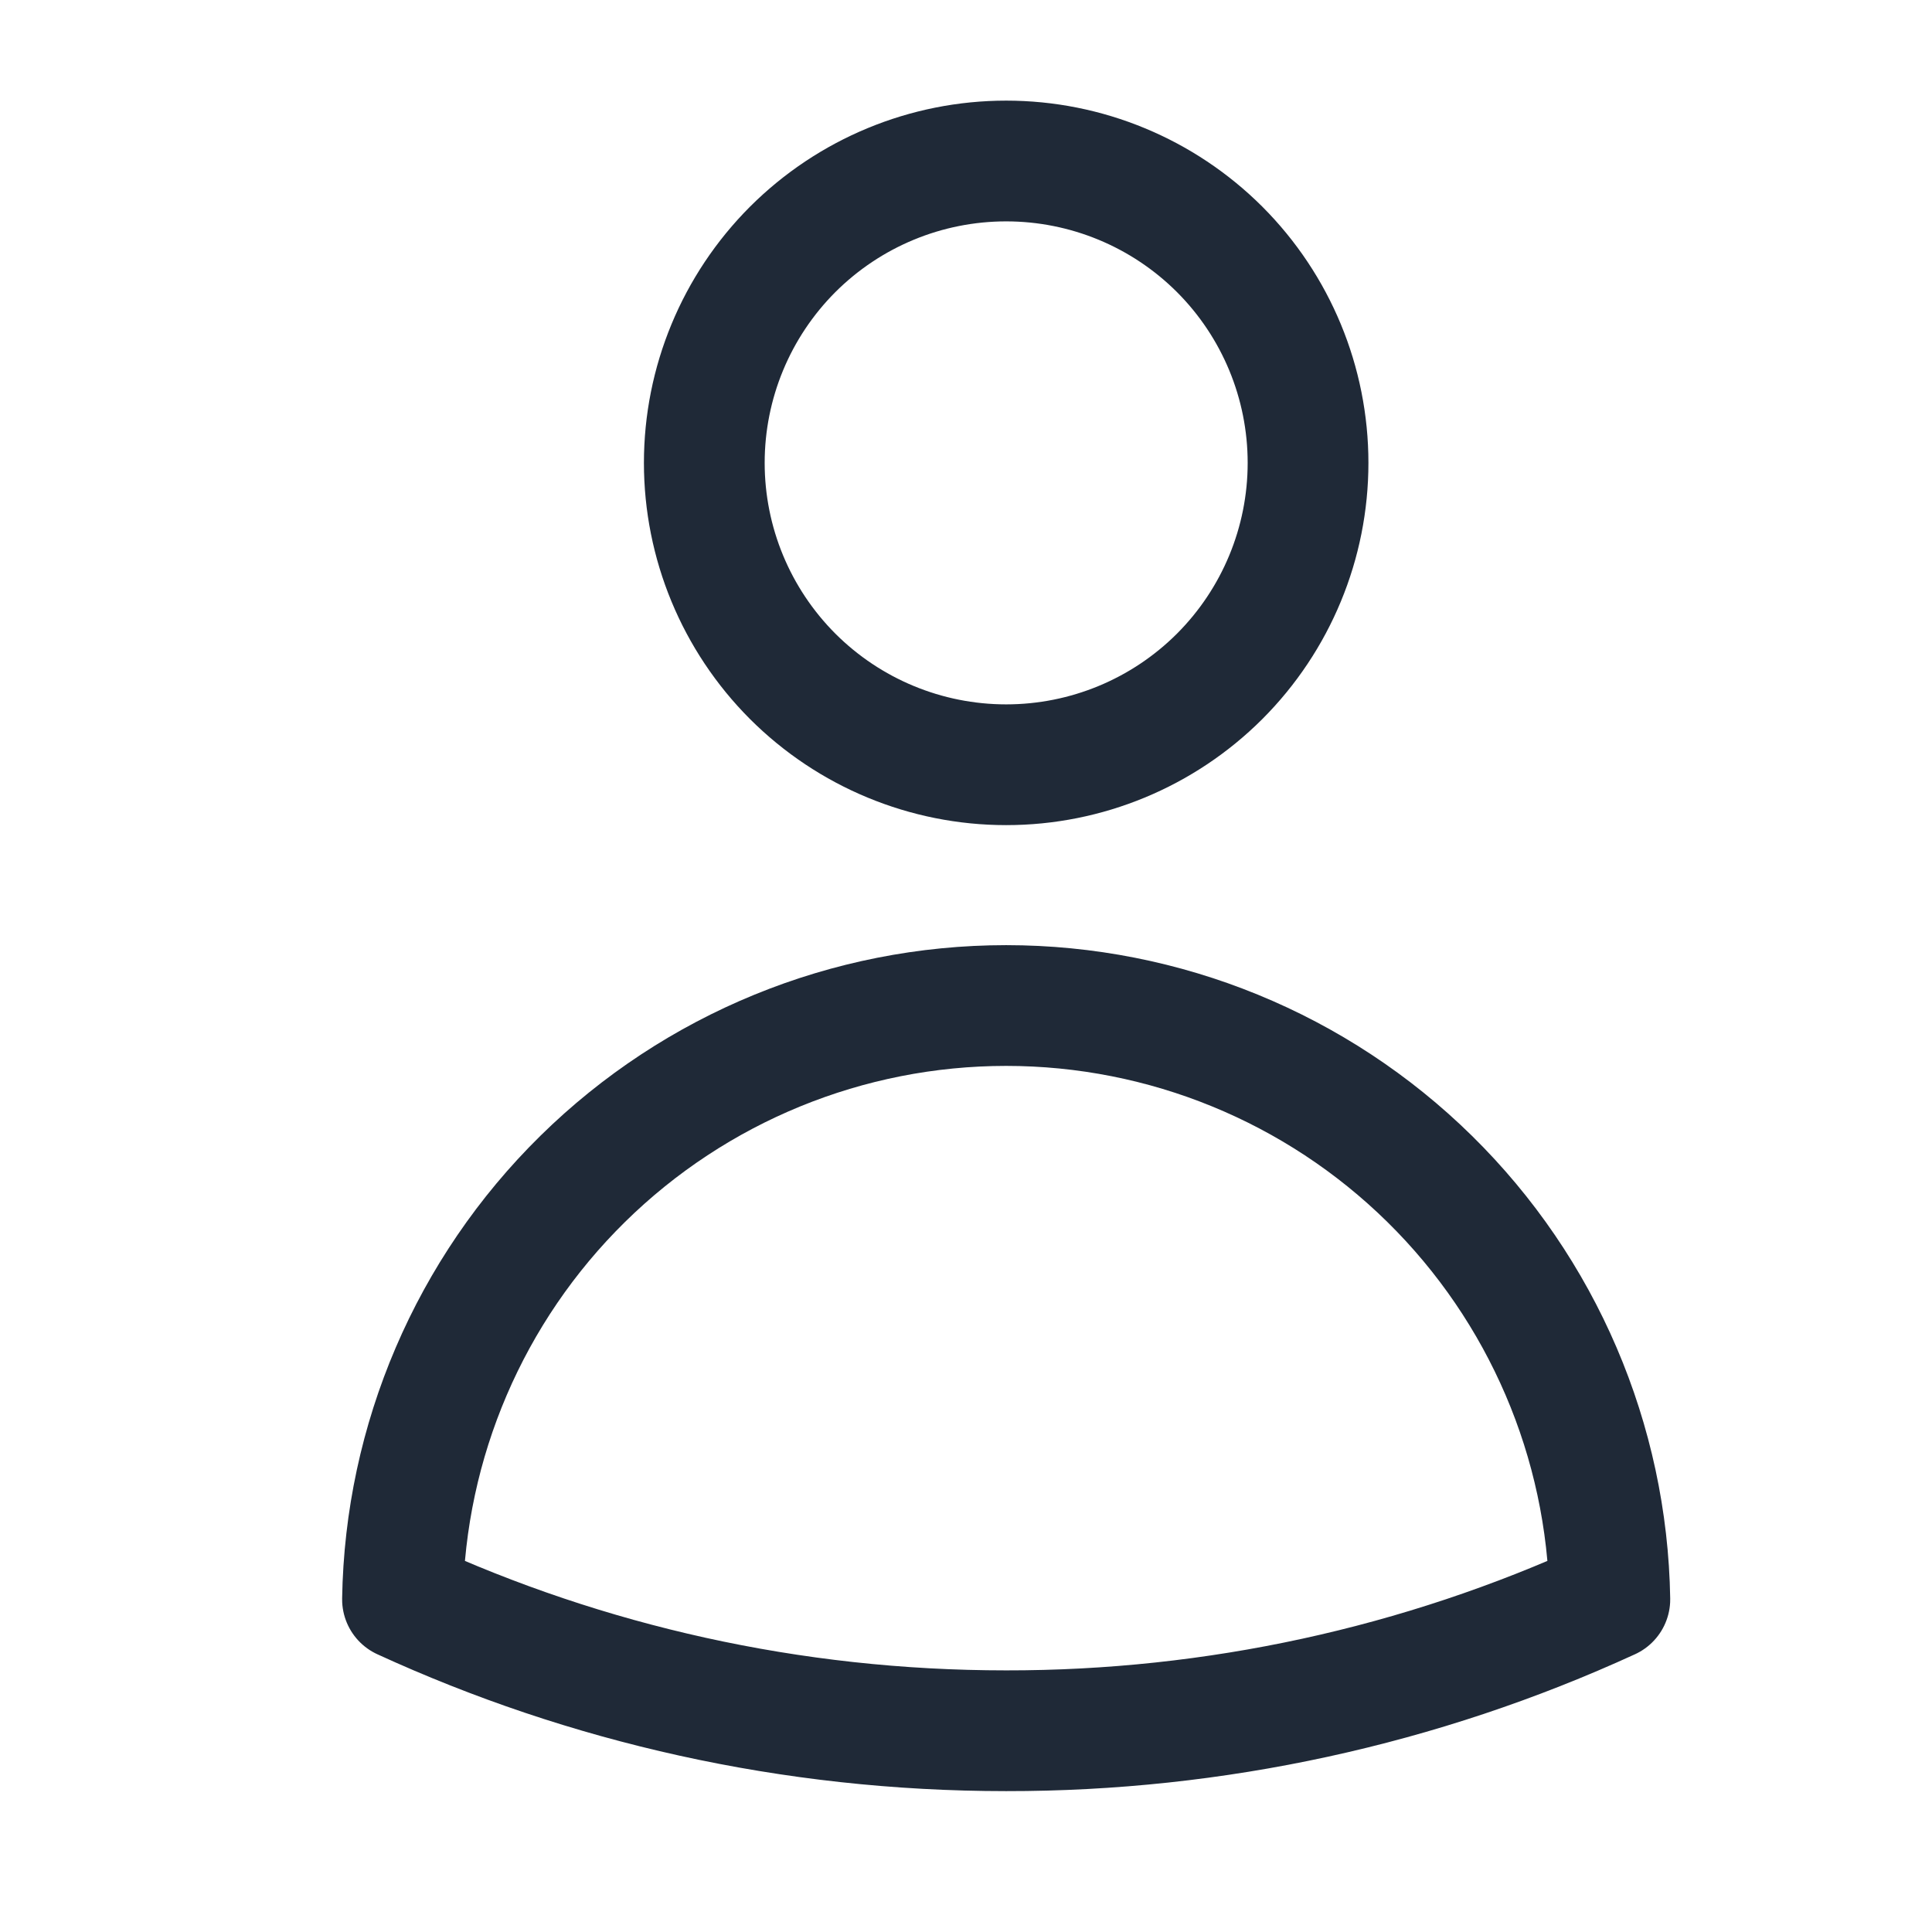
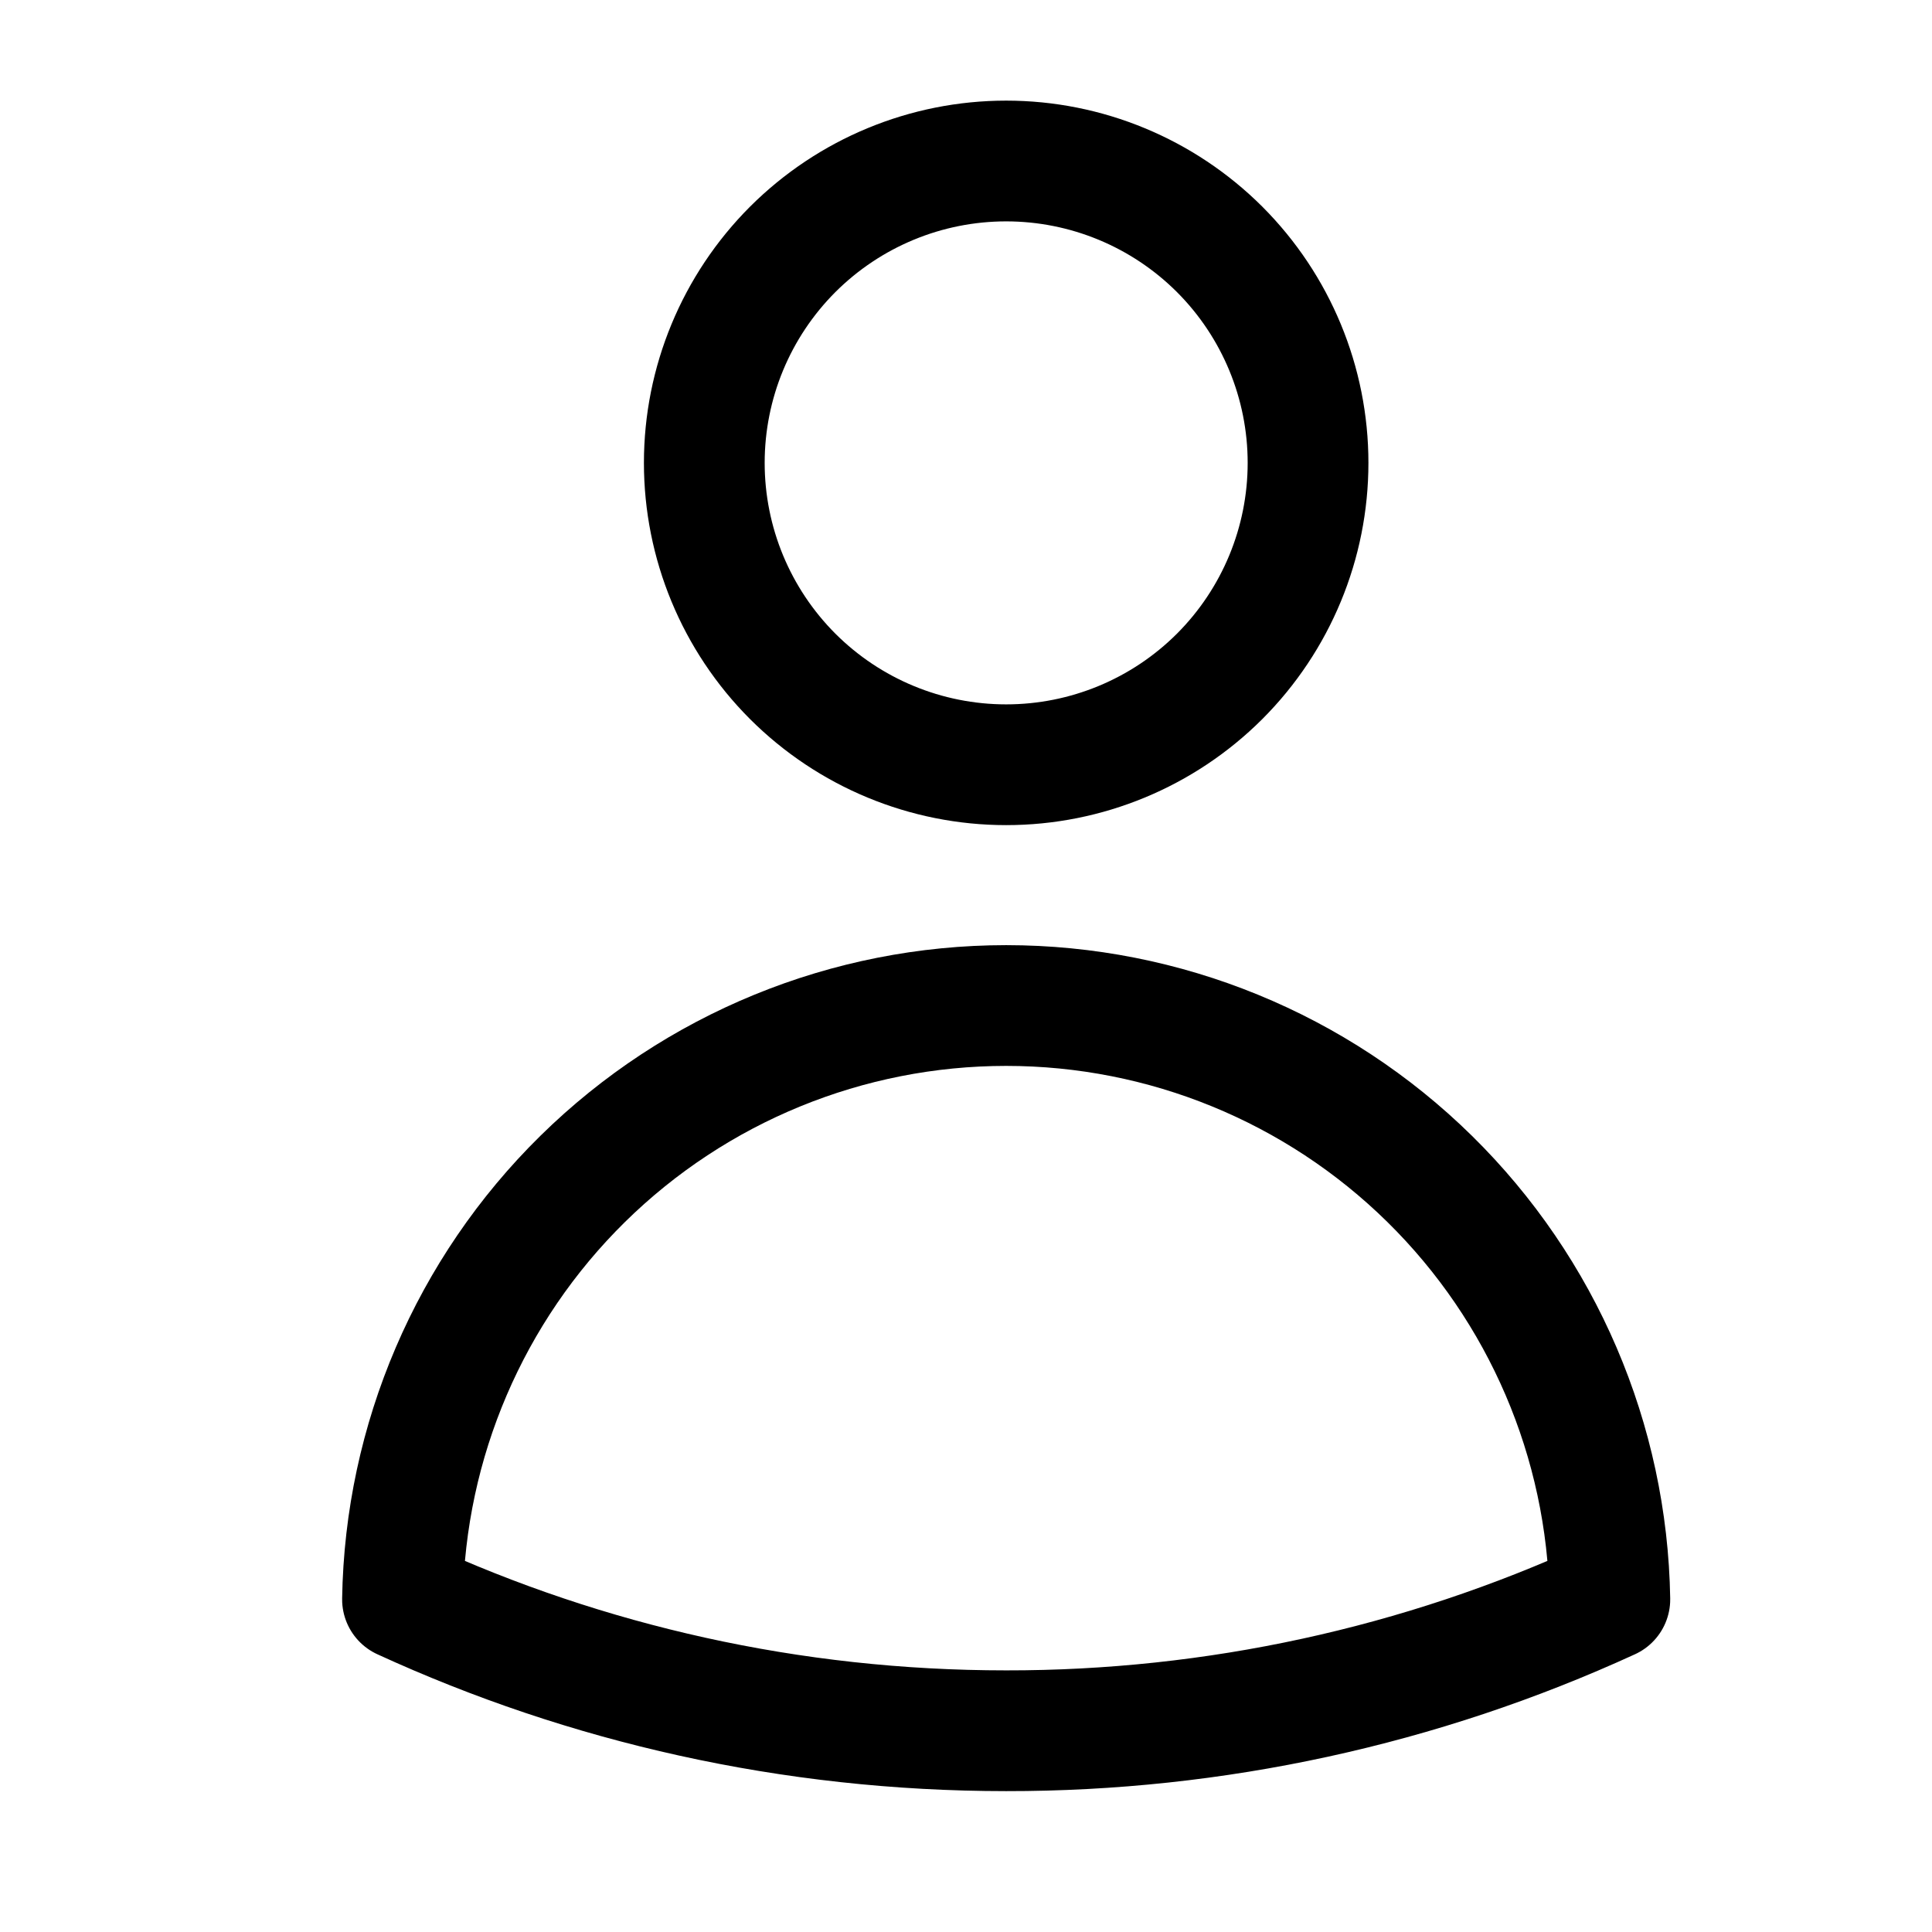
<svg xmlns="http://www.w3.org/2000/svg" width="24" height="24" viewBox="0 0 24 24" fill="none">
-   <path d="M16.249 5.75C16.249 6.745 15.854 7.698 15.151 8.402C14.447 9.105 13.494 9.5 12.499 9.5C11.504 9.5 10.551 9.105 9.847 8.402C9.144 7.698 8.749 6.745 8.749 5.75C8.749 4.755 9.144 3.802 9.847 3.098C10.551 2.395 11.504 2 12.499 2C13.494 2 14.447 2.395 15.151 3.098C15.854 3.802 16.249 4.755 16.249 5.75ZM5 19.868C5.032 17.9 5.836 16.024 7.239 14.644C8.642 13.264 10.531 12.491 12.499 12.491C14.467 12.491 16.356 13.264 17.759 14.644C19.162 16.024 19.966 17.9 19.998 19.868C17.645 20.947 15.087 21.503 12.499 21.5C9.823 21.5 7.283 20.916 5 19.868Z" stroke="#1F2937" stroke-width="1.5" stroke-linecap="round" stroke-linejoin="round" />
+   <path d="M16.249 5.75C16.249 6.745 15.854 7.698 15.151 8.402C14.447 9.105 13.494 9.5 12.499 9.5C11.504 9.5 10.551 9.105 9.847 8.402C9.144 7.698 8.749 6.745 8.749 5.75C8.749 4.755 9.144 3.802 9.847 3.098C10.551 2.395 11.504 2 12.499 2C13.494 2 14.447 2.395 15.151 3.098C15.854 3.802 16.249 4.755 16.249 5.75ZM5 19.868C5.032 17.9 5.836 16.024 7.239 14.644C8.642 13.264 10.531 12.491 12.499 12.491C14.467 12.491 16.356 13.264 17.759 14.644C19.162 16.024 19.966 17.9 19.998 19.868C17.645 20.947 15.087 21.503 12.499 21.5C9.823 21.5 7.283 20.916 5 19.868Z" stroke="currentColor" stroke-width="1.5" stroke-linecap="round" stroke-linejoin="round" />
</svg>
